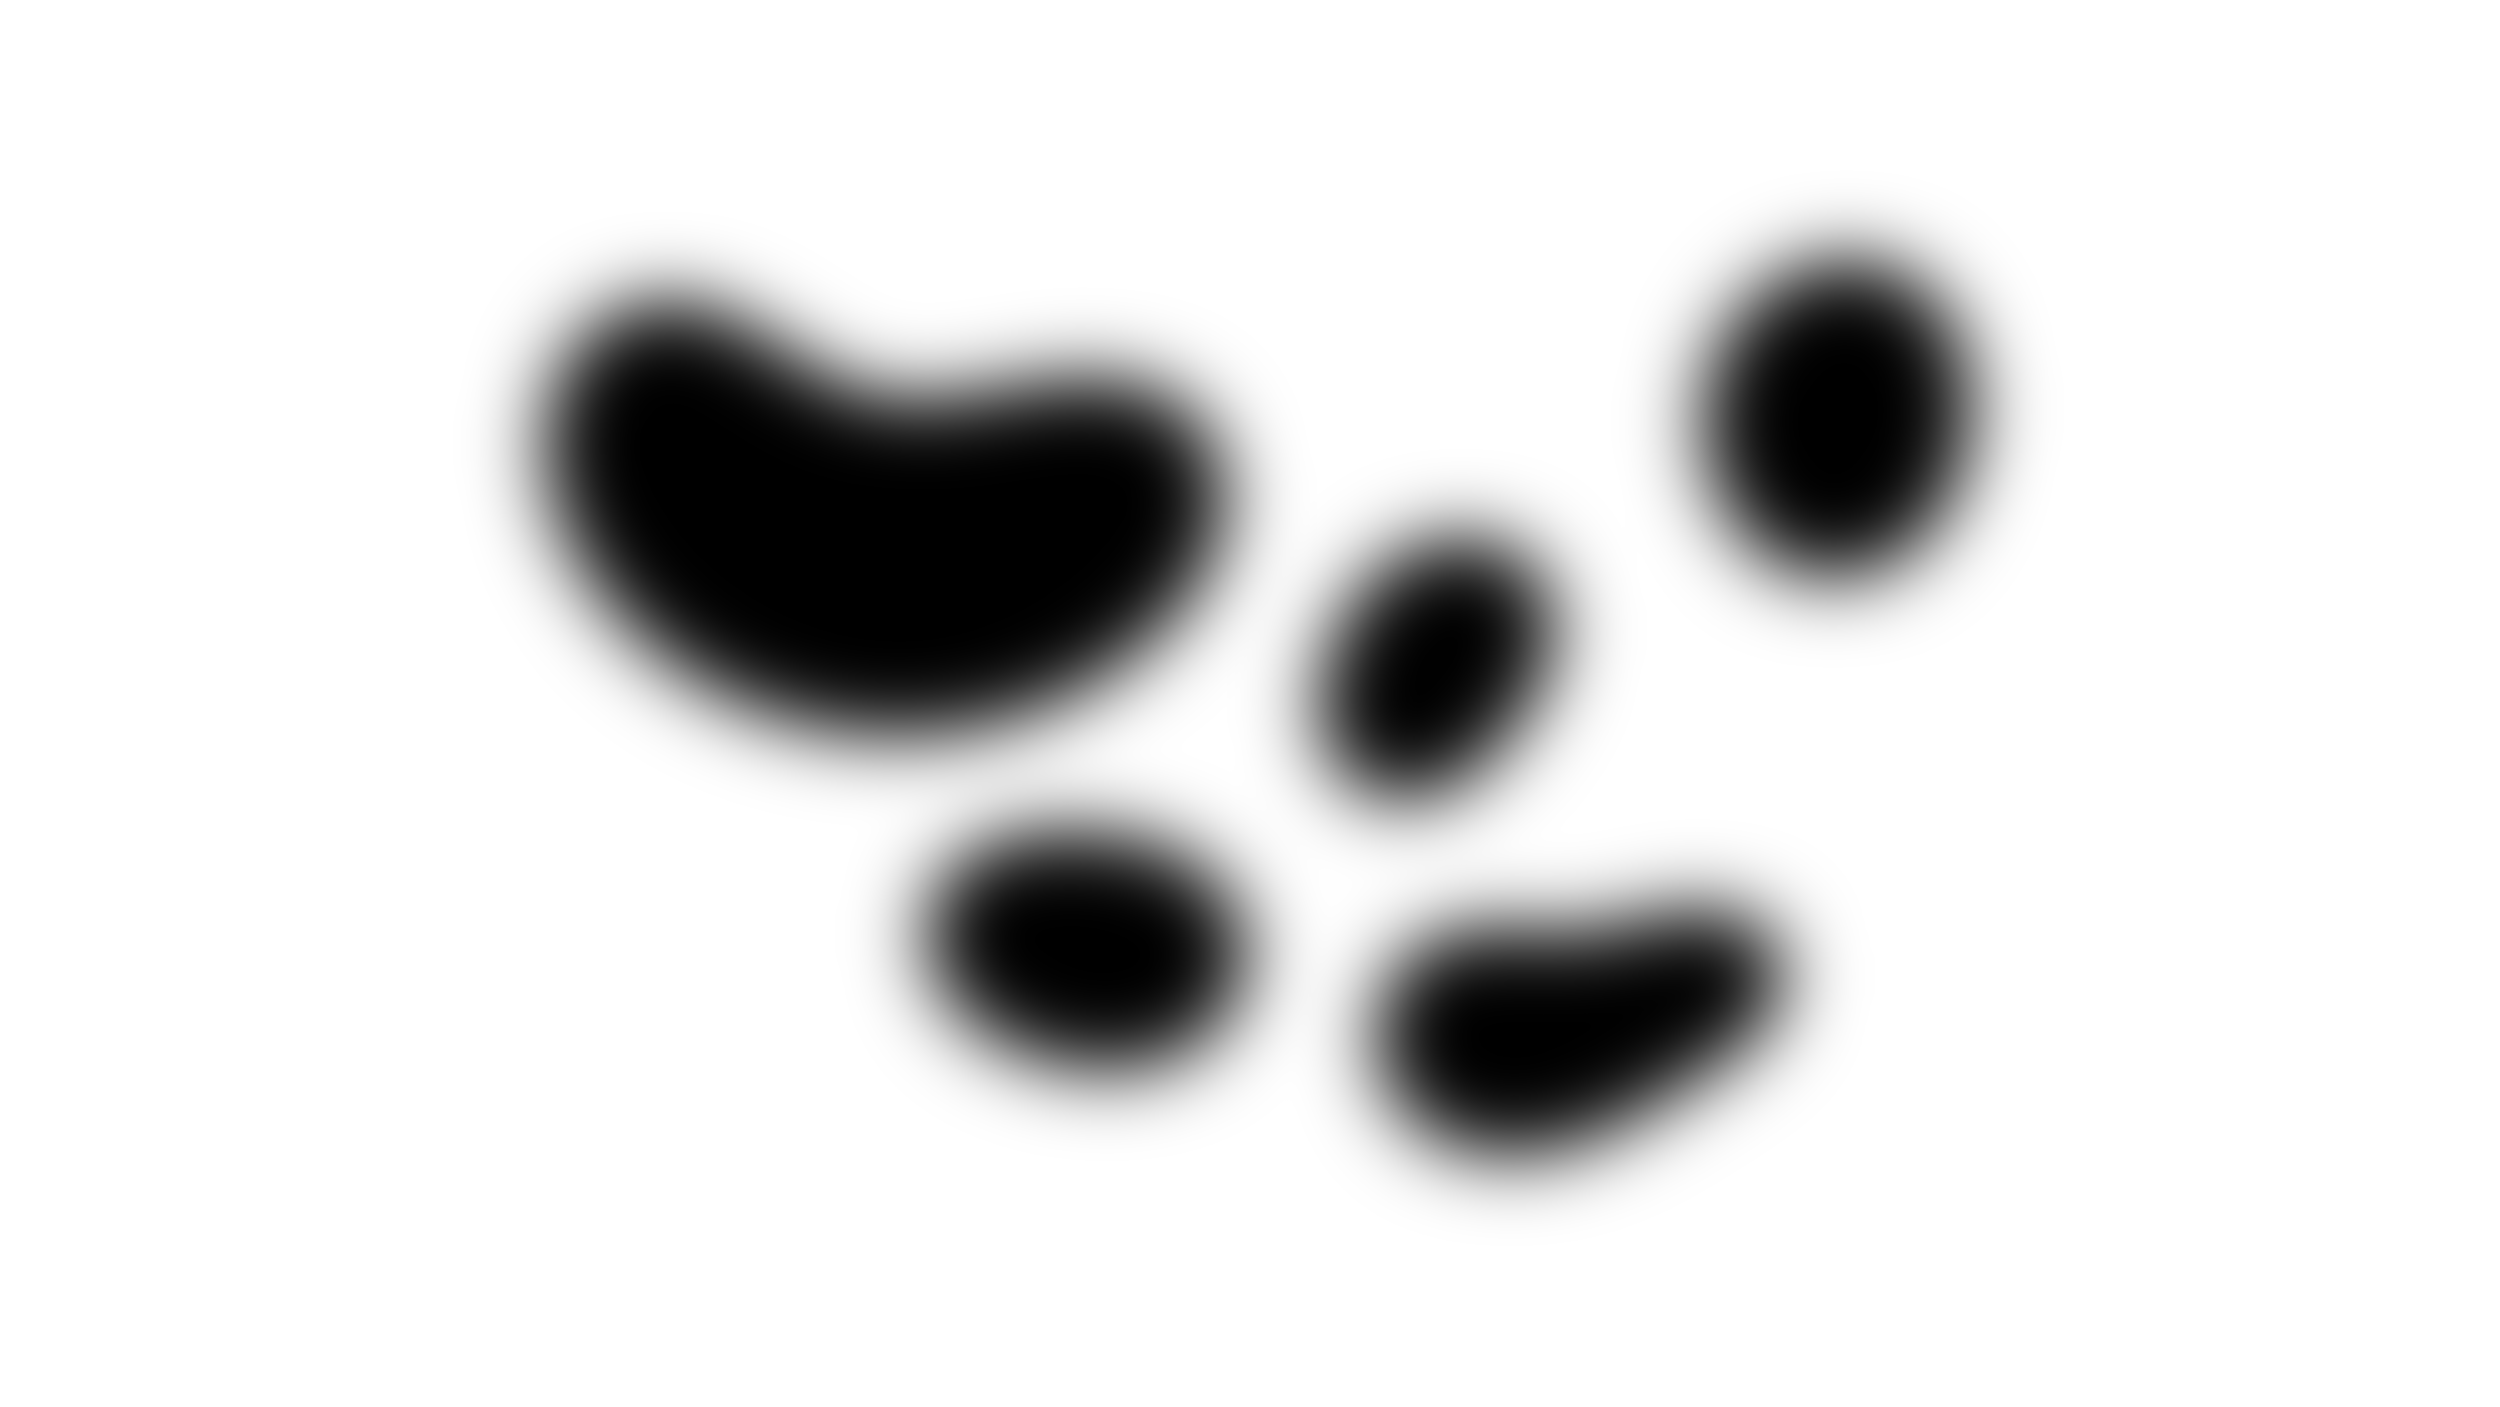
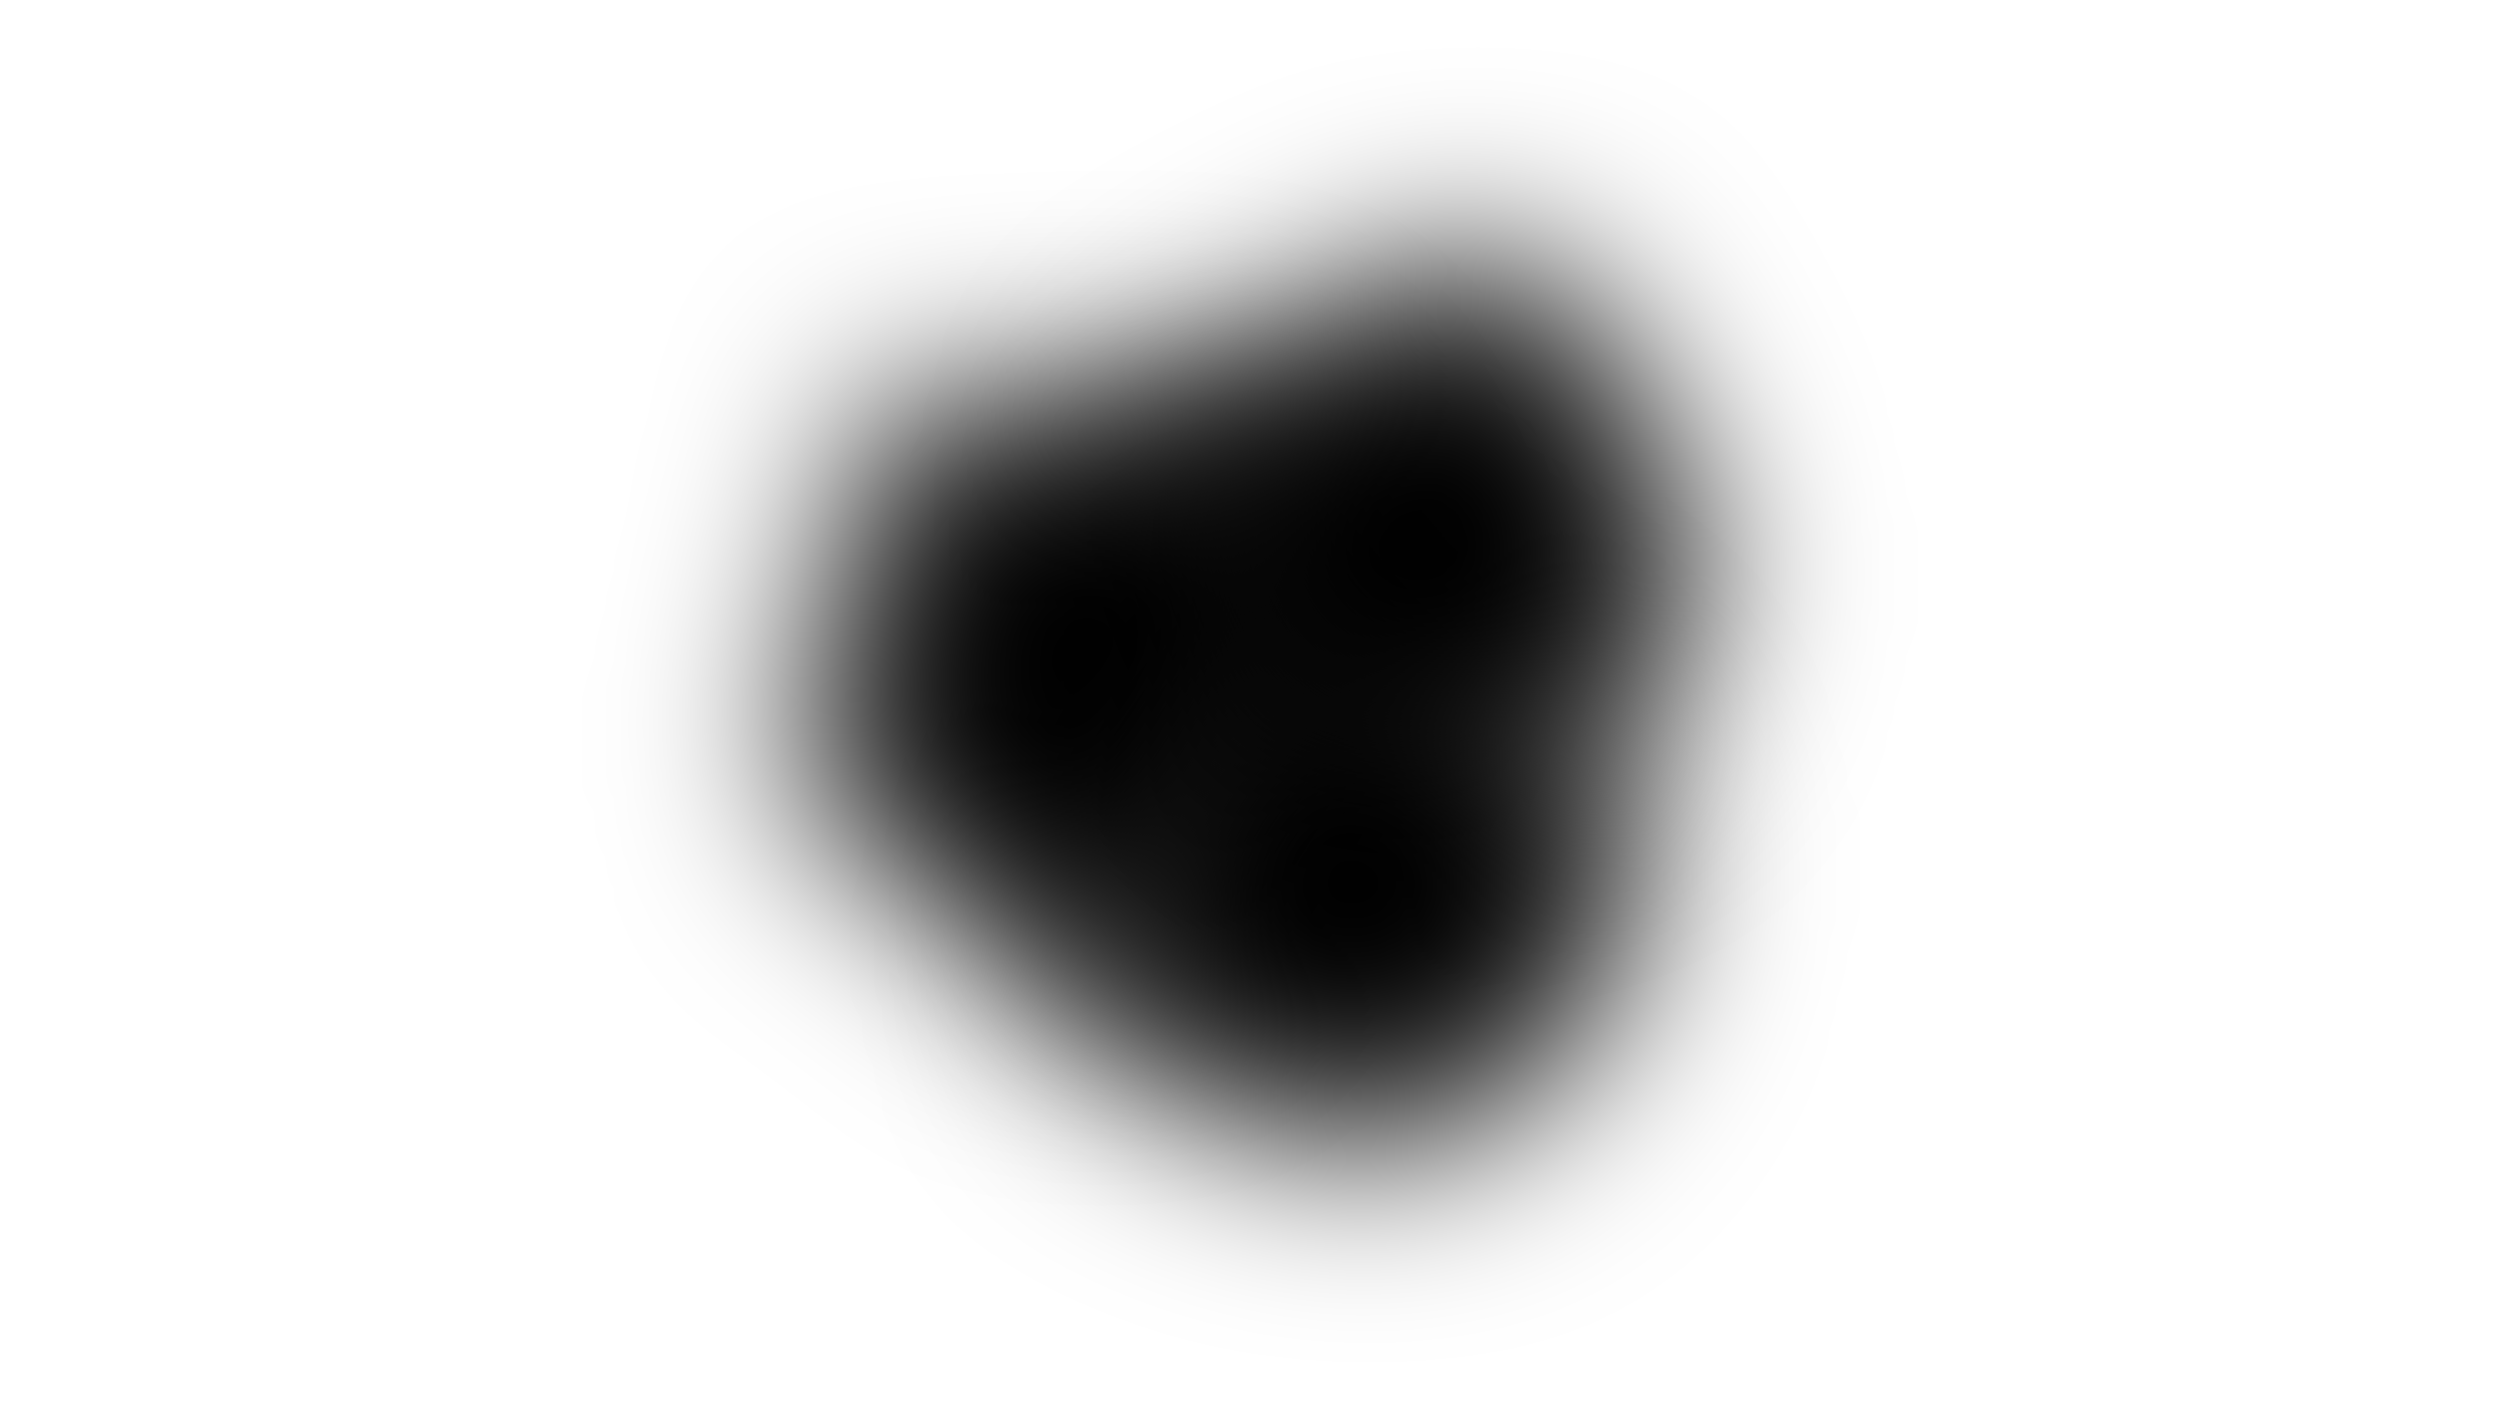
- <svg xmlns="http://www.w3.org/2000/svg" viewBox="0 0 1920 1080" version="1.1" id="svg1">
+ <svg xmlns="http://www.w3.org/2000/svg" viewBox="0 0 2615.368 1080" version="1.1" id="svg1" xml:space="preserve" width="1920" height="1080">
  <defs id="defs1">
-     <filter style="color-interpolation-filters:sRGB;" id="filter2" x="-1.043" y="-1.102" width="300%" height="300%">
-       <feGaussianBlur stdDeviation="30 30" result="blur" id="feGaussianBlur2" />
+     <filter style="color-interpolation-filters:sRGB" id="filter15-7" x="-0.409" y="-0.425" width="1.819" height="1.851">
+       <feGaussianBlur stdDeviation="100 100" result="blur" id="feGaussianBlur15-5" />
+     </filter>
+     <filter style="color-interpolation-filters:sRGB" id="filter16-3" x="-0.408" y="-0.425" width="1.816" height="1.85">
+       <feGaussianBlur stdDeviation="100 100" result="blur" id="feGaussianBlur16-5" />
+     </filter>
+     <filter style="color-interpolation-filters:sRGB" id="filter17-6" x="-0.404" y="-0.383" width="1.808" height="1.766">
+       <feGaussianBlur stdDeviation="100 100" result="blur" id="feGaussianBlur17-2" />
    </filter>
  </defs>
-   <g id="layer1" transform="translate(-2.6209454e-4,7.6229449e-4)" style="filter:url(#filter2)">
-     <path style="stroke-width:0.265" d="m 503.592,231.301 c -17.764,1.692 -34.761,9.47 -48.254,21.148 -13.494,11.677 -23.527,27.136 -29.563,43.929 -12.07,33.587 -8.016,71.361 4.62,104.739 25.168,66.479 83.105,117.613 149.321,143.465 49.887,19.477 104.963,25.725 157.839,17.232 52.876,-8.493 103.389,-31.784 143.73,-67.006 25.246,-22.042 46.971,-49.562 55.794,-81.895 4.411,-16.166 5.471,-33.345 2.167,-49.773 -3.304,-16.428 -11.068,-32.064 -22.826,-44.004 -15.067,-15.3 -35.982,-23.908 -57.219,-27.084 -21.237,-3.177 -42.919,-1.283 -64.138,2.018 -21.218,3.301 -42.223,8.002 -63.554,10.474 -21.331,2.472 -43.236,2.658 -63.958,-2.975 -29.139,-7.921 -53.878,-26.654 -79.41,-42.776 -12.766,-8.061 -25.972,-15.582 -40.136,-20.811 -14.164,-5.229 -29.384,-8.113 -44.414,-6.682 z" id="blob1" />
-     <path style="stroke-width:0.265" d="m 1024.751,488.953 c -9.386,21.858 -14.663,46.201 -10.19,69.565 2.237,11.682 6.929,22.959 14.157,32.405 7.228,9.446 17.037,17.005 28.239,21 9.455,3.372 19.747,4.171 29.696,2.831 9.948,-1.34 19.558,-4.78 28.372,-9.584 17.628,-9.608 31.853,-24.425 44.407,-40.092 13.302,-16.602 25.236,-34.773 31.245,-55.18 3.005,-10.204 4.483,-20.902 3.822,-31.518 -0.66,-10.616 -3.494,-21.15 -8.717,-30.416 -5.615,-9.962 -13.944,-18.334 -23.722,-24.264 -9.778,-5.93 -20.976,-9.434 -32.367,-10.442 -22.783,-2.016 -45.871,6.062 -63.953,20.067 -18.407,14.256 -31.803,34.236 -40.99,55.629 z" id="blob2" />
-     <path style="stroke-width:0.265" d="m 717.326,688.047 c -5.782,12.927 -7.264,27.622 -4.912,41.587 2.353,13.965 8.451,27.191 16.948,38.52 16.995,22.658 42.94,37.247 69.944,45.791 17.281,5.468 35.348,8.724 53.472,8.53 18.124,-0.193 36.318,-3.899 52.63,-11.802 16.312,-7.903 30.68,-20.096 40.242,-35.494 9.562,-15.398 14.139,-34.03 11.761,-51.998 -1.805,-13.636 -7.53,-26.639 -15.794,-37.635 -8.264,-10.996 -19.015,-20.018 -30.922,-26.905 -23.814,-13.773 -51.711,-18.898 -79.182,-20.368 -22.075,-1.181 -44.661,-0.072 -65.447,7.456 -10.393,3.764 -20.253,9.13 -28.717,16.239 -8.464,7.109 -15.51,15.989 -20.023,26.079 z" id="blob3" />
-     <path style="stroke-width:0.265" d="m 1215.062,714.398 c 27.784,-2.204 54.217,-13.48 81.979,-15.942 13.881,-1.231 28.205,-0.163 41.073,5.186 12.868,5.349 24.162,15.329 29.197,28.323 3.62,9.342 3.866,19.821 1.499,29.556 -2.367,9.735 -7.257,18.749 -13.472,26.607 -12.429,15.716 -29.75,26.661 -46.584,37.529 -31.578,20.387 -63.138,41.814 -98.83,53.595 -17.846,5.89 -36.641,9.277 -55.422,8.581 -18.78,-0.696 -37.559,-5.581 -53.626,-15.33 -13.816,-8.382 -25.486,-20.324 -33.343,-34.445 -7.857,-14.121 -11.858,-30.398 -11.207,-46.545 0.65,-16.147 5.979,-32.11 15.349,-45.276 9.37,-13.166 22.771,-23.464 37.986,-28.91 16.65,-5.96 34.795,-6.072 52.444,-4.947 17.649,1.125 35.33,3.418 52.959,2.019 z" id="blob4" />
-     <path style="stroke-width:0.265" d="m 1373.167,210.806 c -26.697,13.739 -47.27,38.398 -57.403,66.661 -10.133,28.263 -10.035,59.834 -1.154,88.515 5.448,17.595 14.209,34.31 26.64,47.903 12.431,13.592 28.639,23.954 46.557,28.222 15.418,3.672 31.818,2.763 46.924,-2.03 15.107,-4.793 28.914,-13.404 40.289,-24.44 22.749,-22.073 35.27,-53.276 38.685,-84.789 2.902,-26.783 -0.556,-54.68 -12.921,-78.614 -12.366,-23.934 -34.185,-43.499 -60.275,-50.211 -22.414,-5.767 -46.762,-1.807 -67.341,8.784 z" id="blob5" />
-   </g>
+   <path class="blob-1" d="m 1277.204,218.13 c 54,13.2 96,64.4 125.2,120.8 29.2,56.4 45.6,118.4 26.4,169.6 -18.8,50.8 -73.2,90.8 -105.2,142.4 -32.4,51.6 -42,114.4 -76.8,151.2 -34.8,36.8 -94,47.6 -143.2,29.6 -48.8,-18 -87.6,-64.8 -130.4,-97.2 -42.8,-32 -90,-49.6 -112.4,-82.8 -22.8,-33.6 -21.2,-82.8 -9.6,-126 11.2,-42.8 32.4,-78.8 42,-135.2 9.6,-56 7.6,-132 38.8,-158.4 31.6,-26 96.4,-2.4 161.6,-2.8 64.8,-0.4 130,-24.8 183.6,-11.2 z" id="blob-1" style="stroke-width:4;filter:url(#filter17-6)" />
+   <path class="blob-2" d="m 1554.267,502.854 c 60.8,38.8 126,84.8 148.4,148.4 22,63.2 1.2,143.2 -39.6,208.8 -41.2,66 -102.4,117.6 -169.6,133.6 -67.2,16.4 -140.4,-2.8 -209.2,-30 -68.4,-26.8 -132.4,-61.6 -153.2,-113.6 -20.4,-52 2.8,-121.2 24,-182 21.2,-60.4 40.4,-112.8 77.6,-155.6 37.2,-42.4 91.6,-76 147.6,-77.2 55.6,-1.6 112.8,29.2 174,67.6 z" id="blob-2" style="stroke-width:4;filter:url(#filter16-3)" />
+   <path class="blob-3" d="m 1596.841,86.781 c 47.2,17.6 77.2,76 109.2,136 31.6,60 66,122 66.4,184.8 0,62.8 -33.6,126.8 -84.4,166 -50.4,38.8 -117.2,52.4 -180,62 -62.8,10 -120.8,16 -164.4,-6.8 -43.2,-22.8 -71.6,-74.8 -95.6,-120 -24.4,-45.6 -44.8,-84.8 -55.2,-128 -10,-43.2 -10,-90.8 10.8,-124.4 21.2,-34 63.6,-54.8 103.2,-76.4 39.2,-21.2 75.6,-43.6 126.4,-66 50.8,-22.4 116,-45.2 163.6,-27.2 z" id="blob3" style="fill:#000000;stroke-width:4;filter:url(#filter15-7)" />
</svg>
